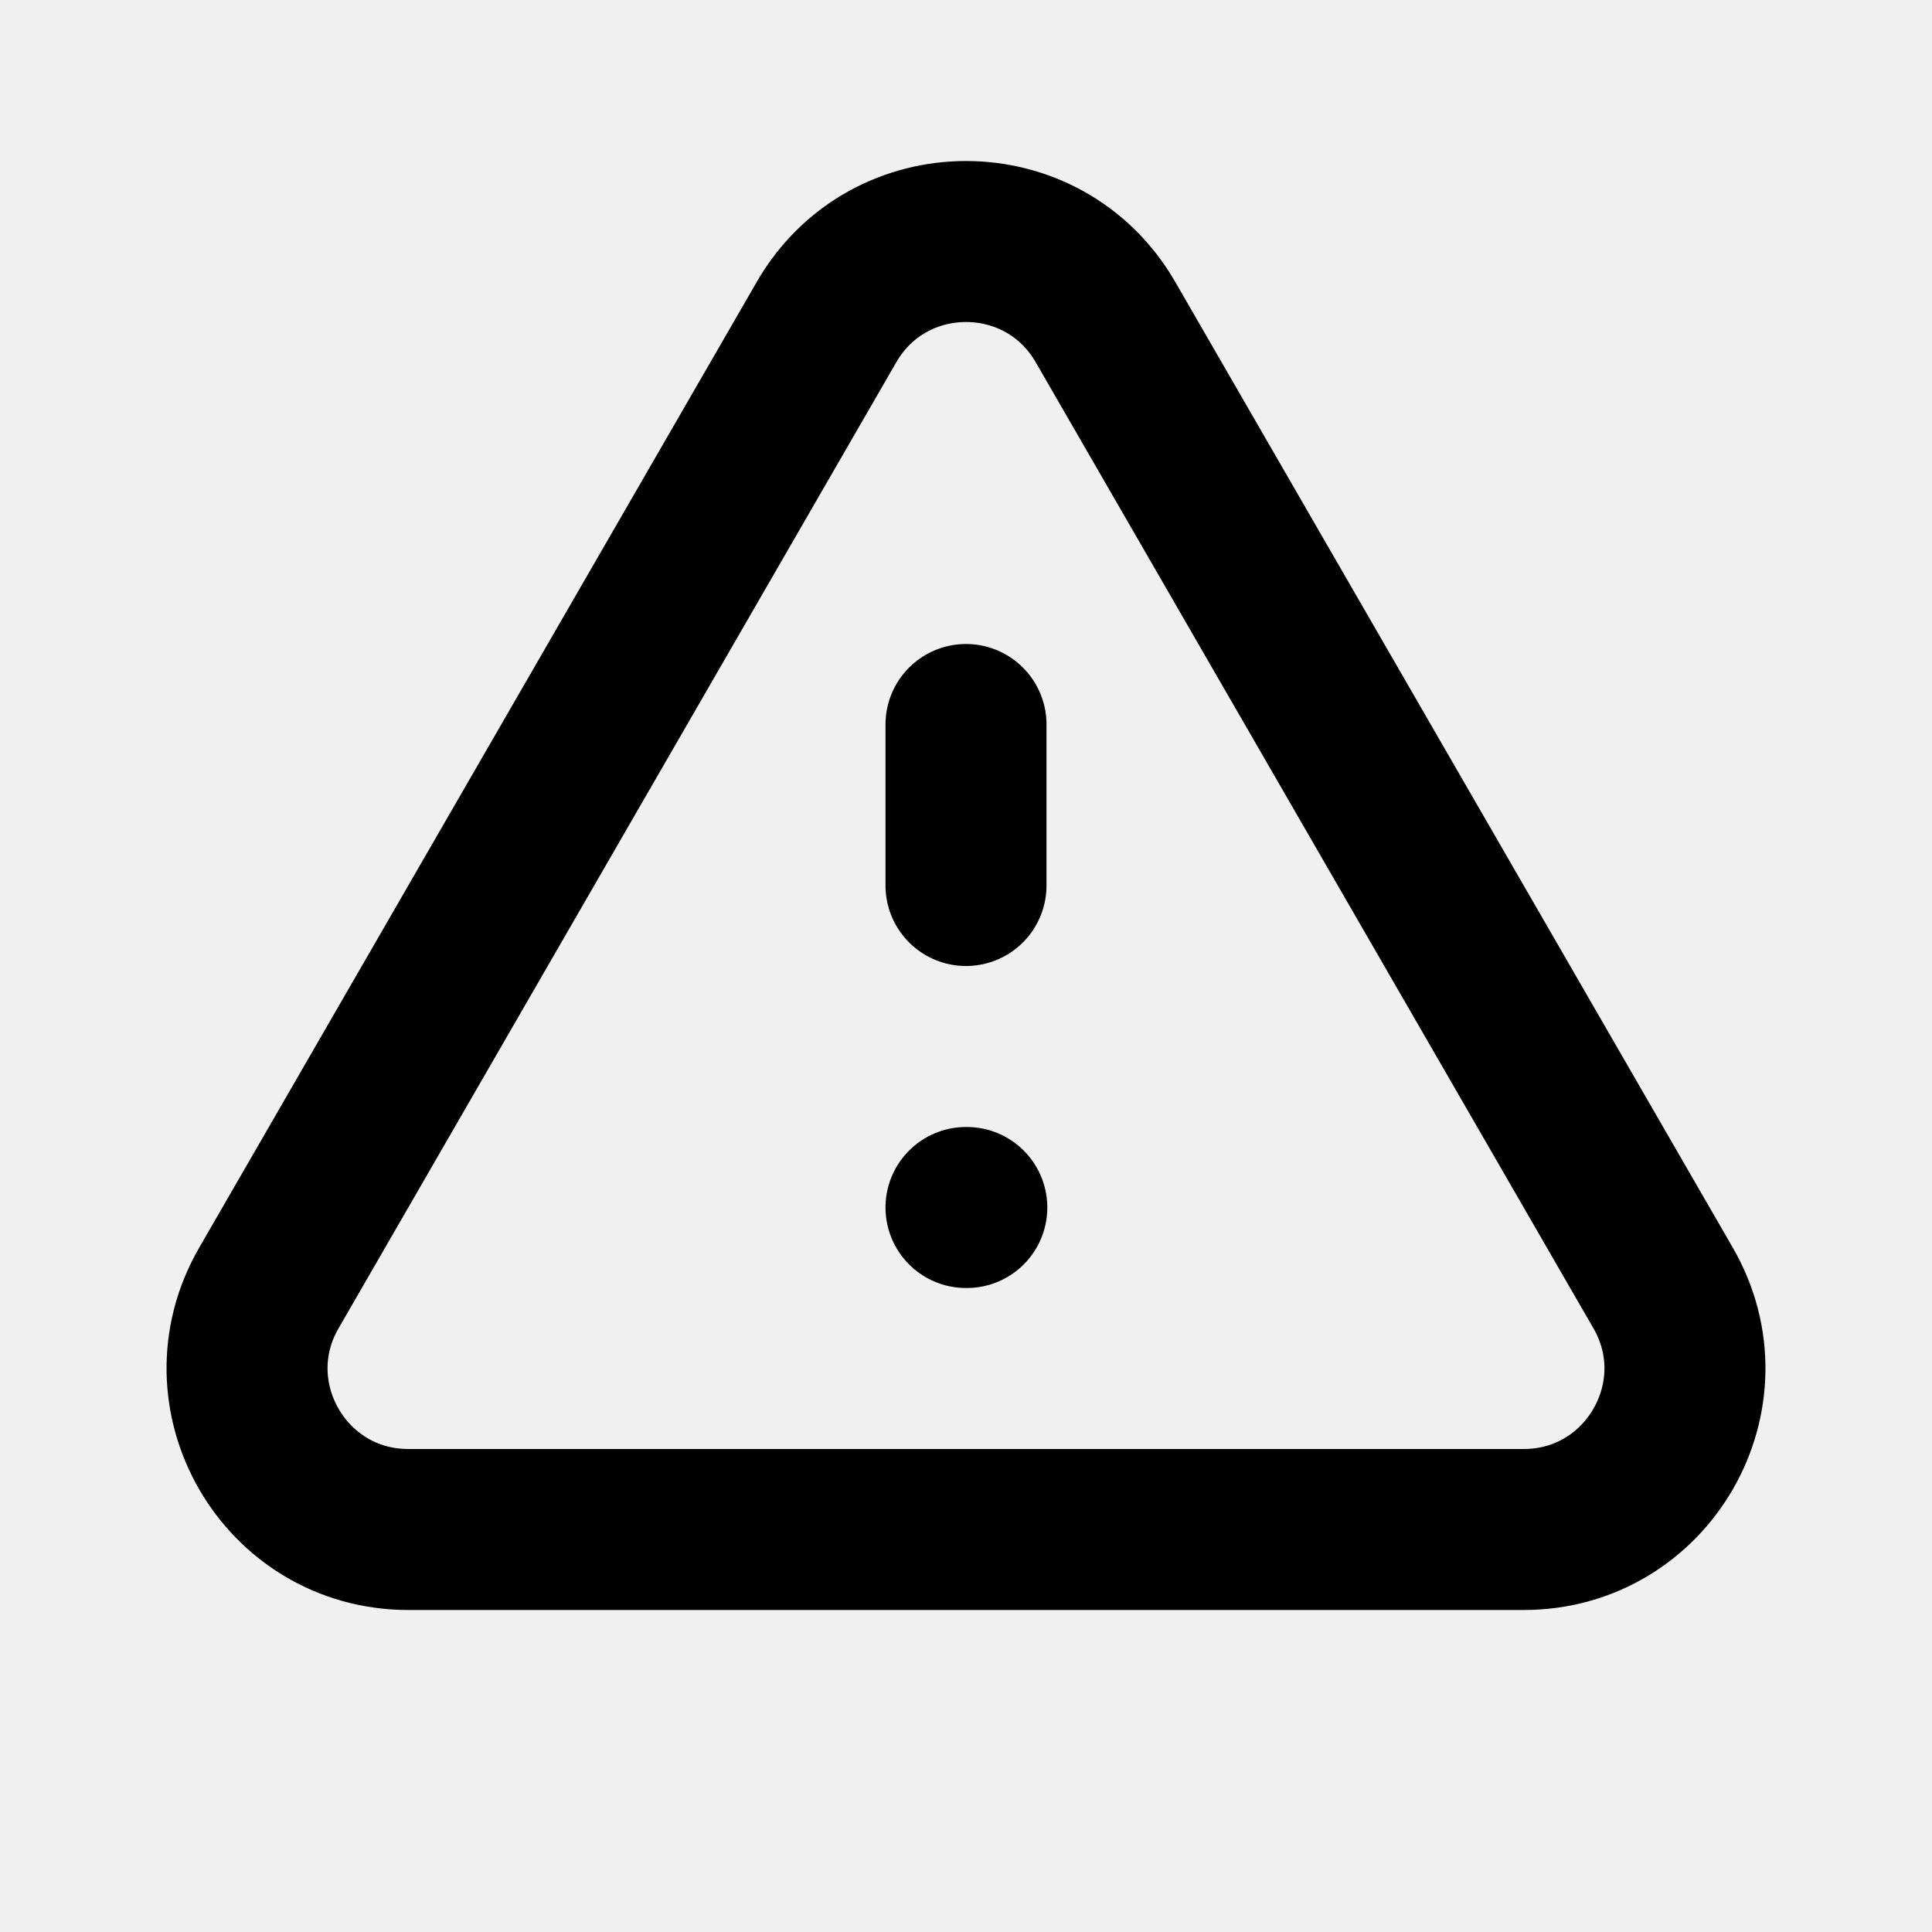
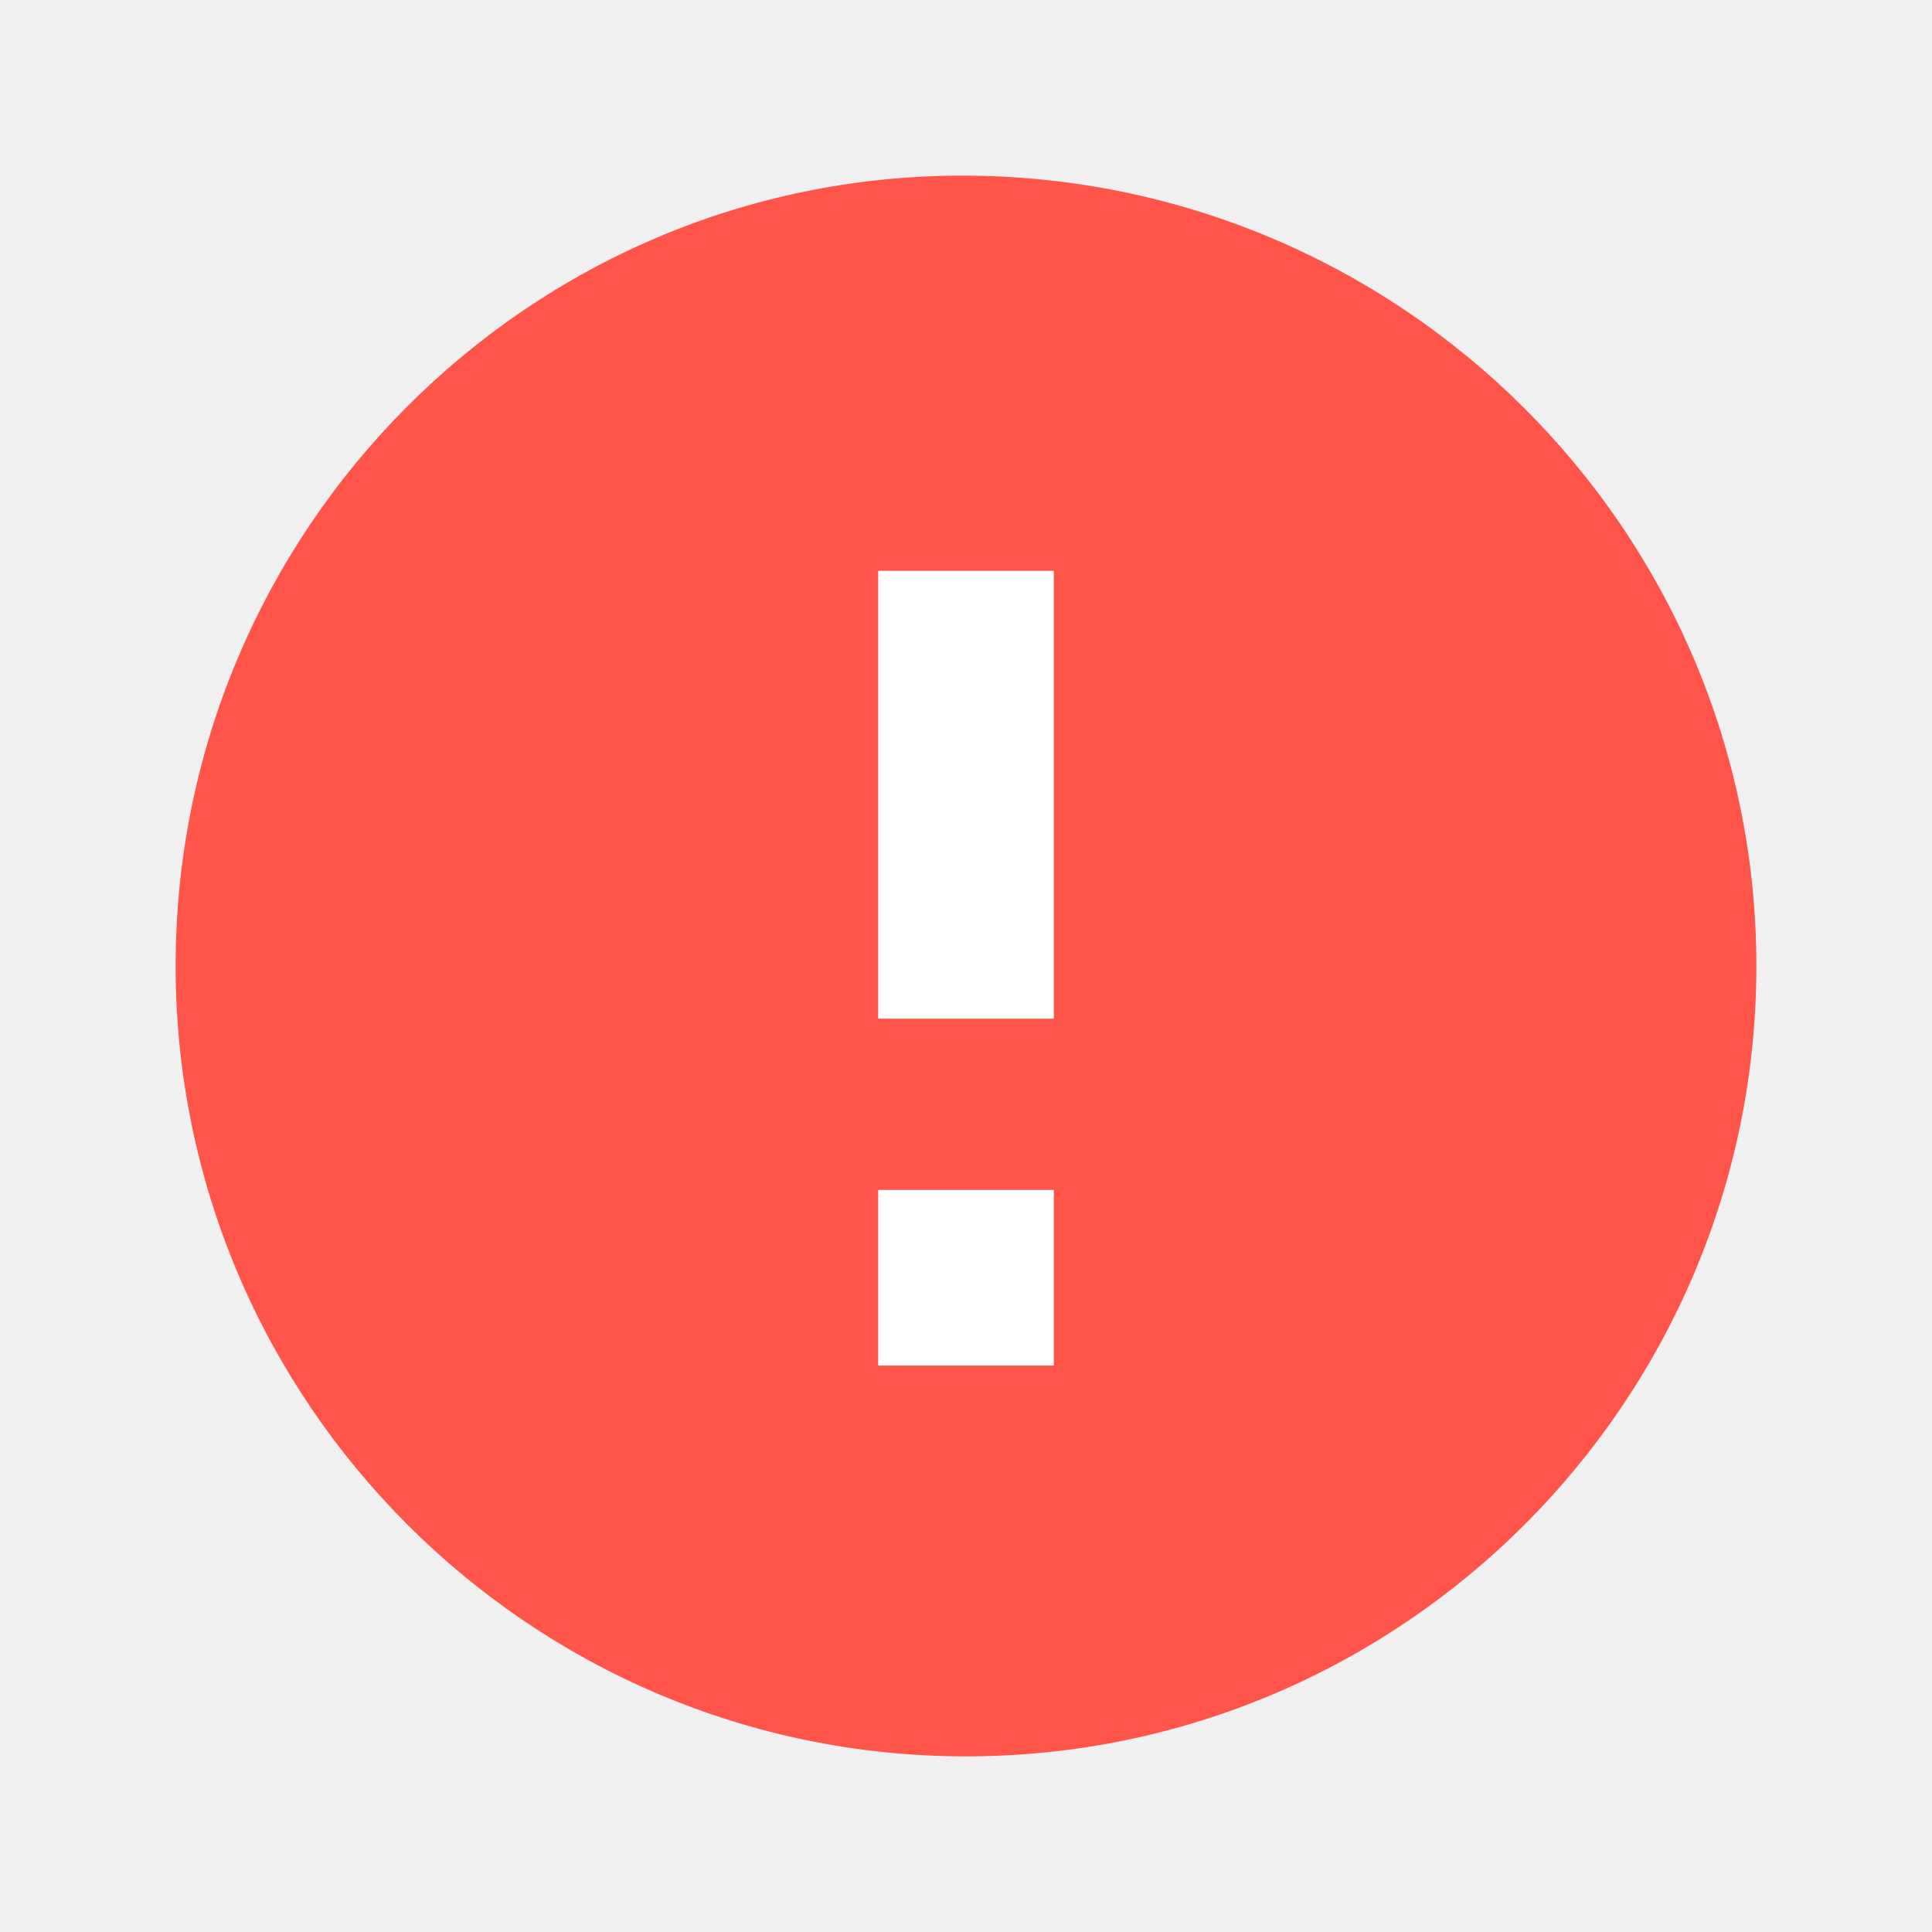
- <svg xmlns="http://www.w3.org/2000/svg" fill="none" viewBox="0 0 24 24" stroke="currentColor">
-   <path stroke-linecap="round" stroke-linejoin="round" stroke-width="2" d="M12 9v2m0 4h.01m-6.938 4h13.856c1.54 0 2.502-1.667 1.732-3L13.732 4c-.77-1.333-2.694-1.333-3.464 0L3.34 16c-.77 1.333.192 3 1.732 3z" />
+ <svg xmlns="http://www.w3.org/2000/svg" class="icon" width="200px" height="200.00px" viewBox="0 0 1024 1024" version="1.1">
+   <path d="M510.032 93.09c-229.9 0-416.94 187.924-416.94 418.91 0 230.986 187.92 418.91 418.908 418.91 230.986 0 418.91-187.924 418.91-418.91 0-230.986-188.804-418.91-420.88-418.91z" fill="#FE544A" />
+   <path d="M558.546 723.78h-93.092v-93.09h93.092zM558.546 539.928h-93.092V302.546h93.092z" fill="#FFFFFF" />
</svg>
